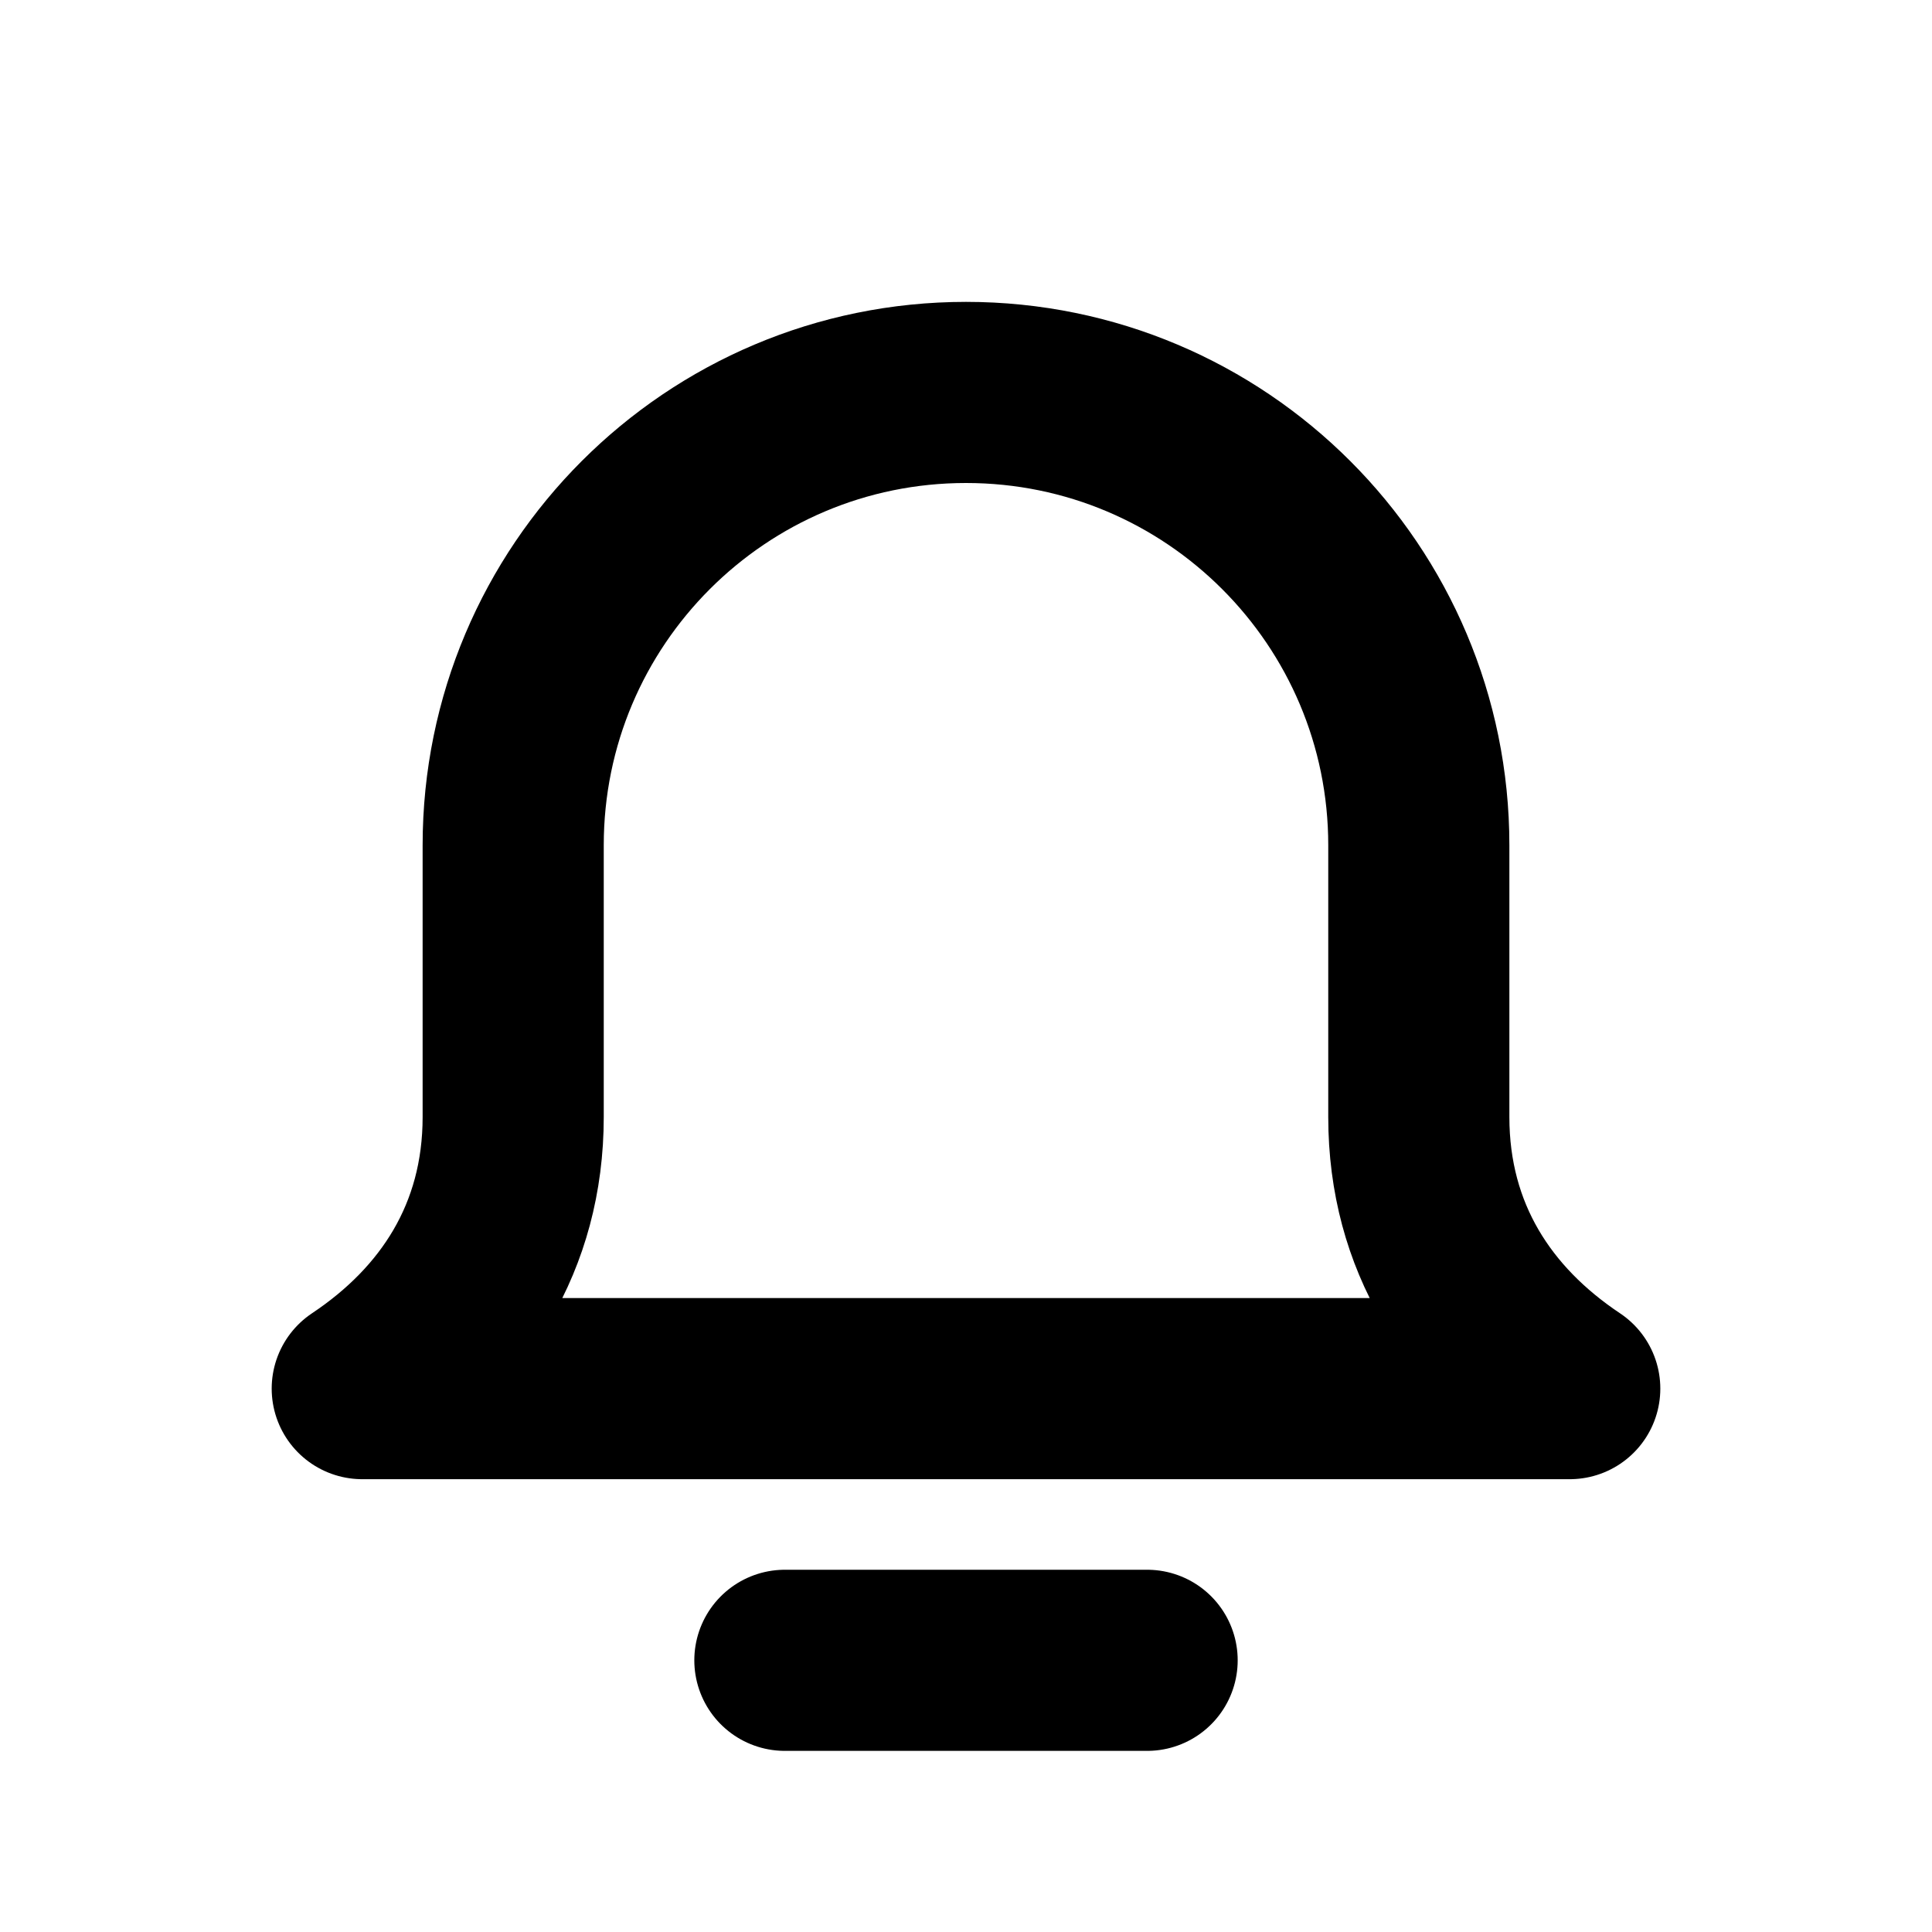
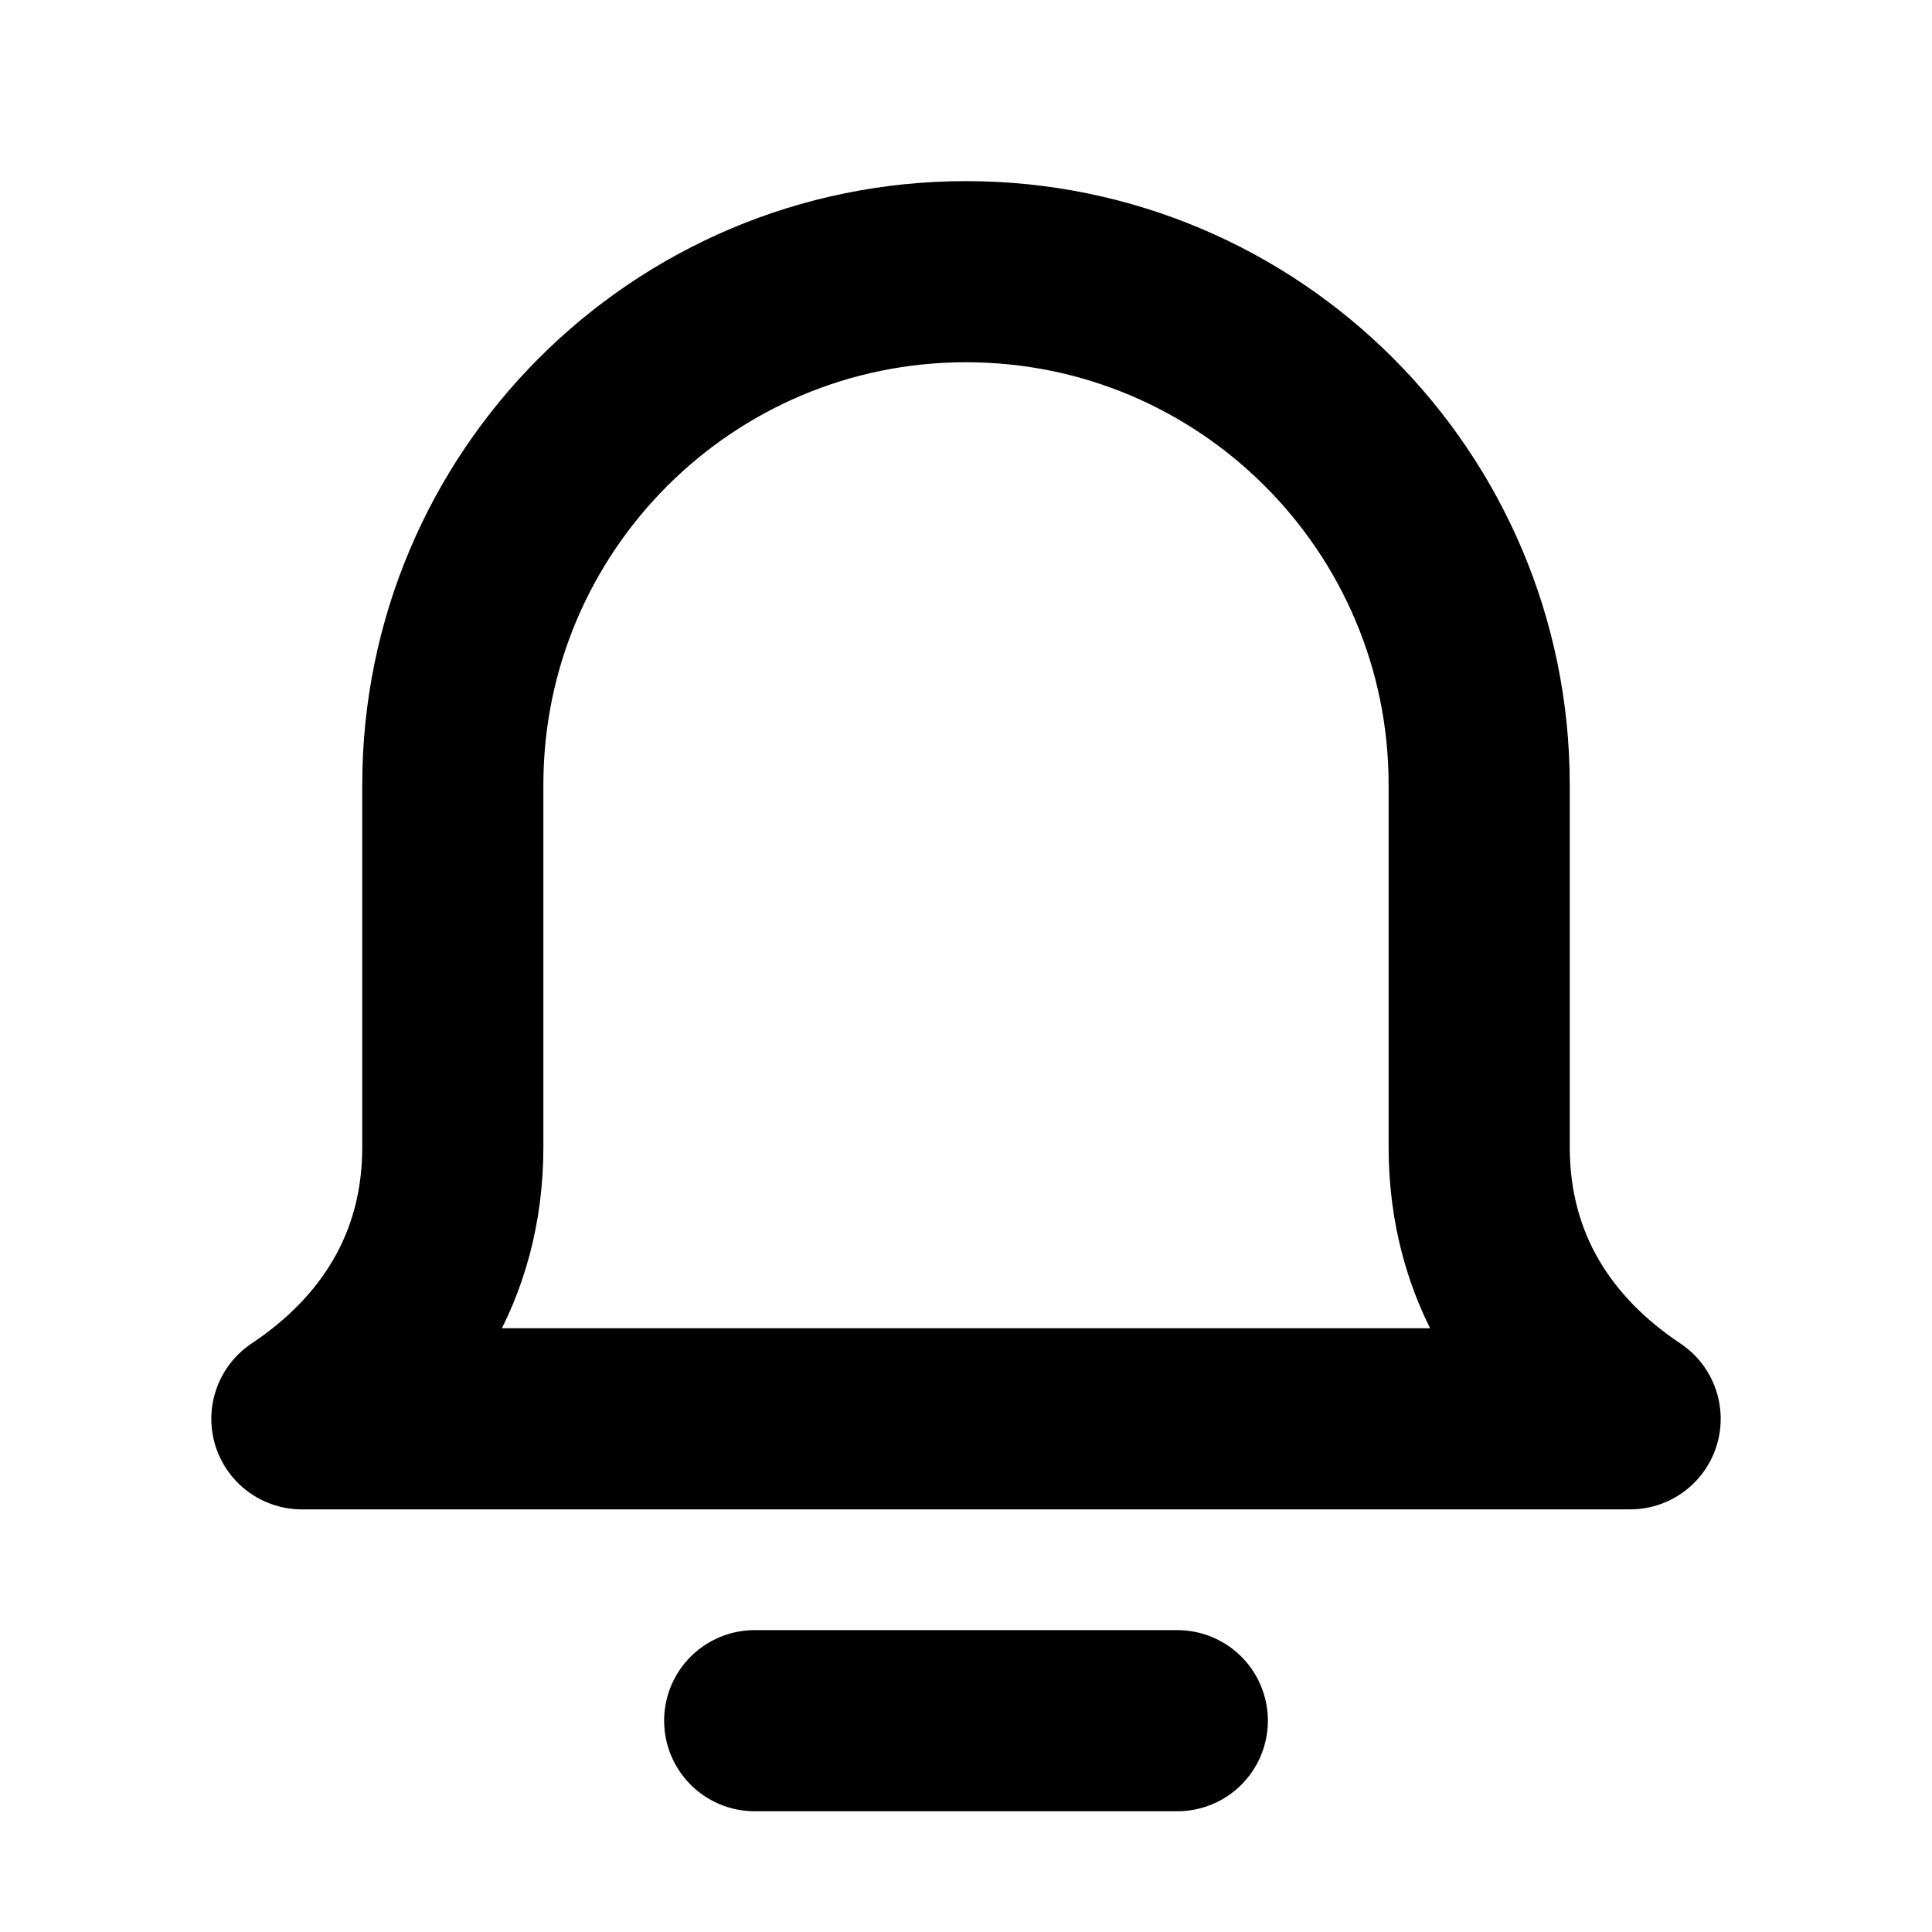
<svg xmlns="http://www.w3.org/2000/svg" viewBox="0 0 16 16" fill="none" stroke="currentColor" stroke-width="1.5" stroke-linecap="round" stroke-linejoin="round">
-   <path d="M3 11.5c.75-.5 1.25-1.25 1.25-2.25V7a3.75 3.75 0 0 1 7.5 0v2.25c0 1 .5 1.75 1.25 2.25Z" />
-   <path d="M6.5 13.75h3" />
+   <path d="M2.5 11.75c.75-.5 1.25-1.25 1.25-2.25V6.5a4.25 4.25 0 0 1 8.5 0v3c0 1 .5 1.75 1.25 2.25Z" />
+   <path d="M6.25 14.25h3.5" />
</svg>
